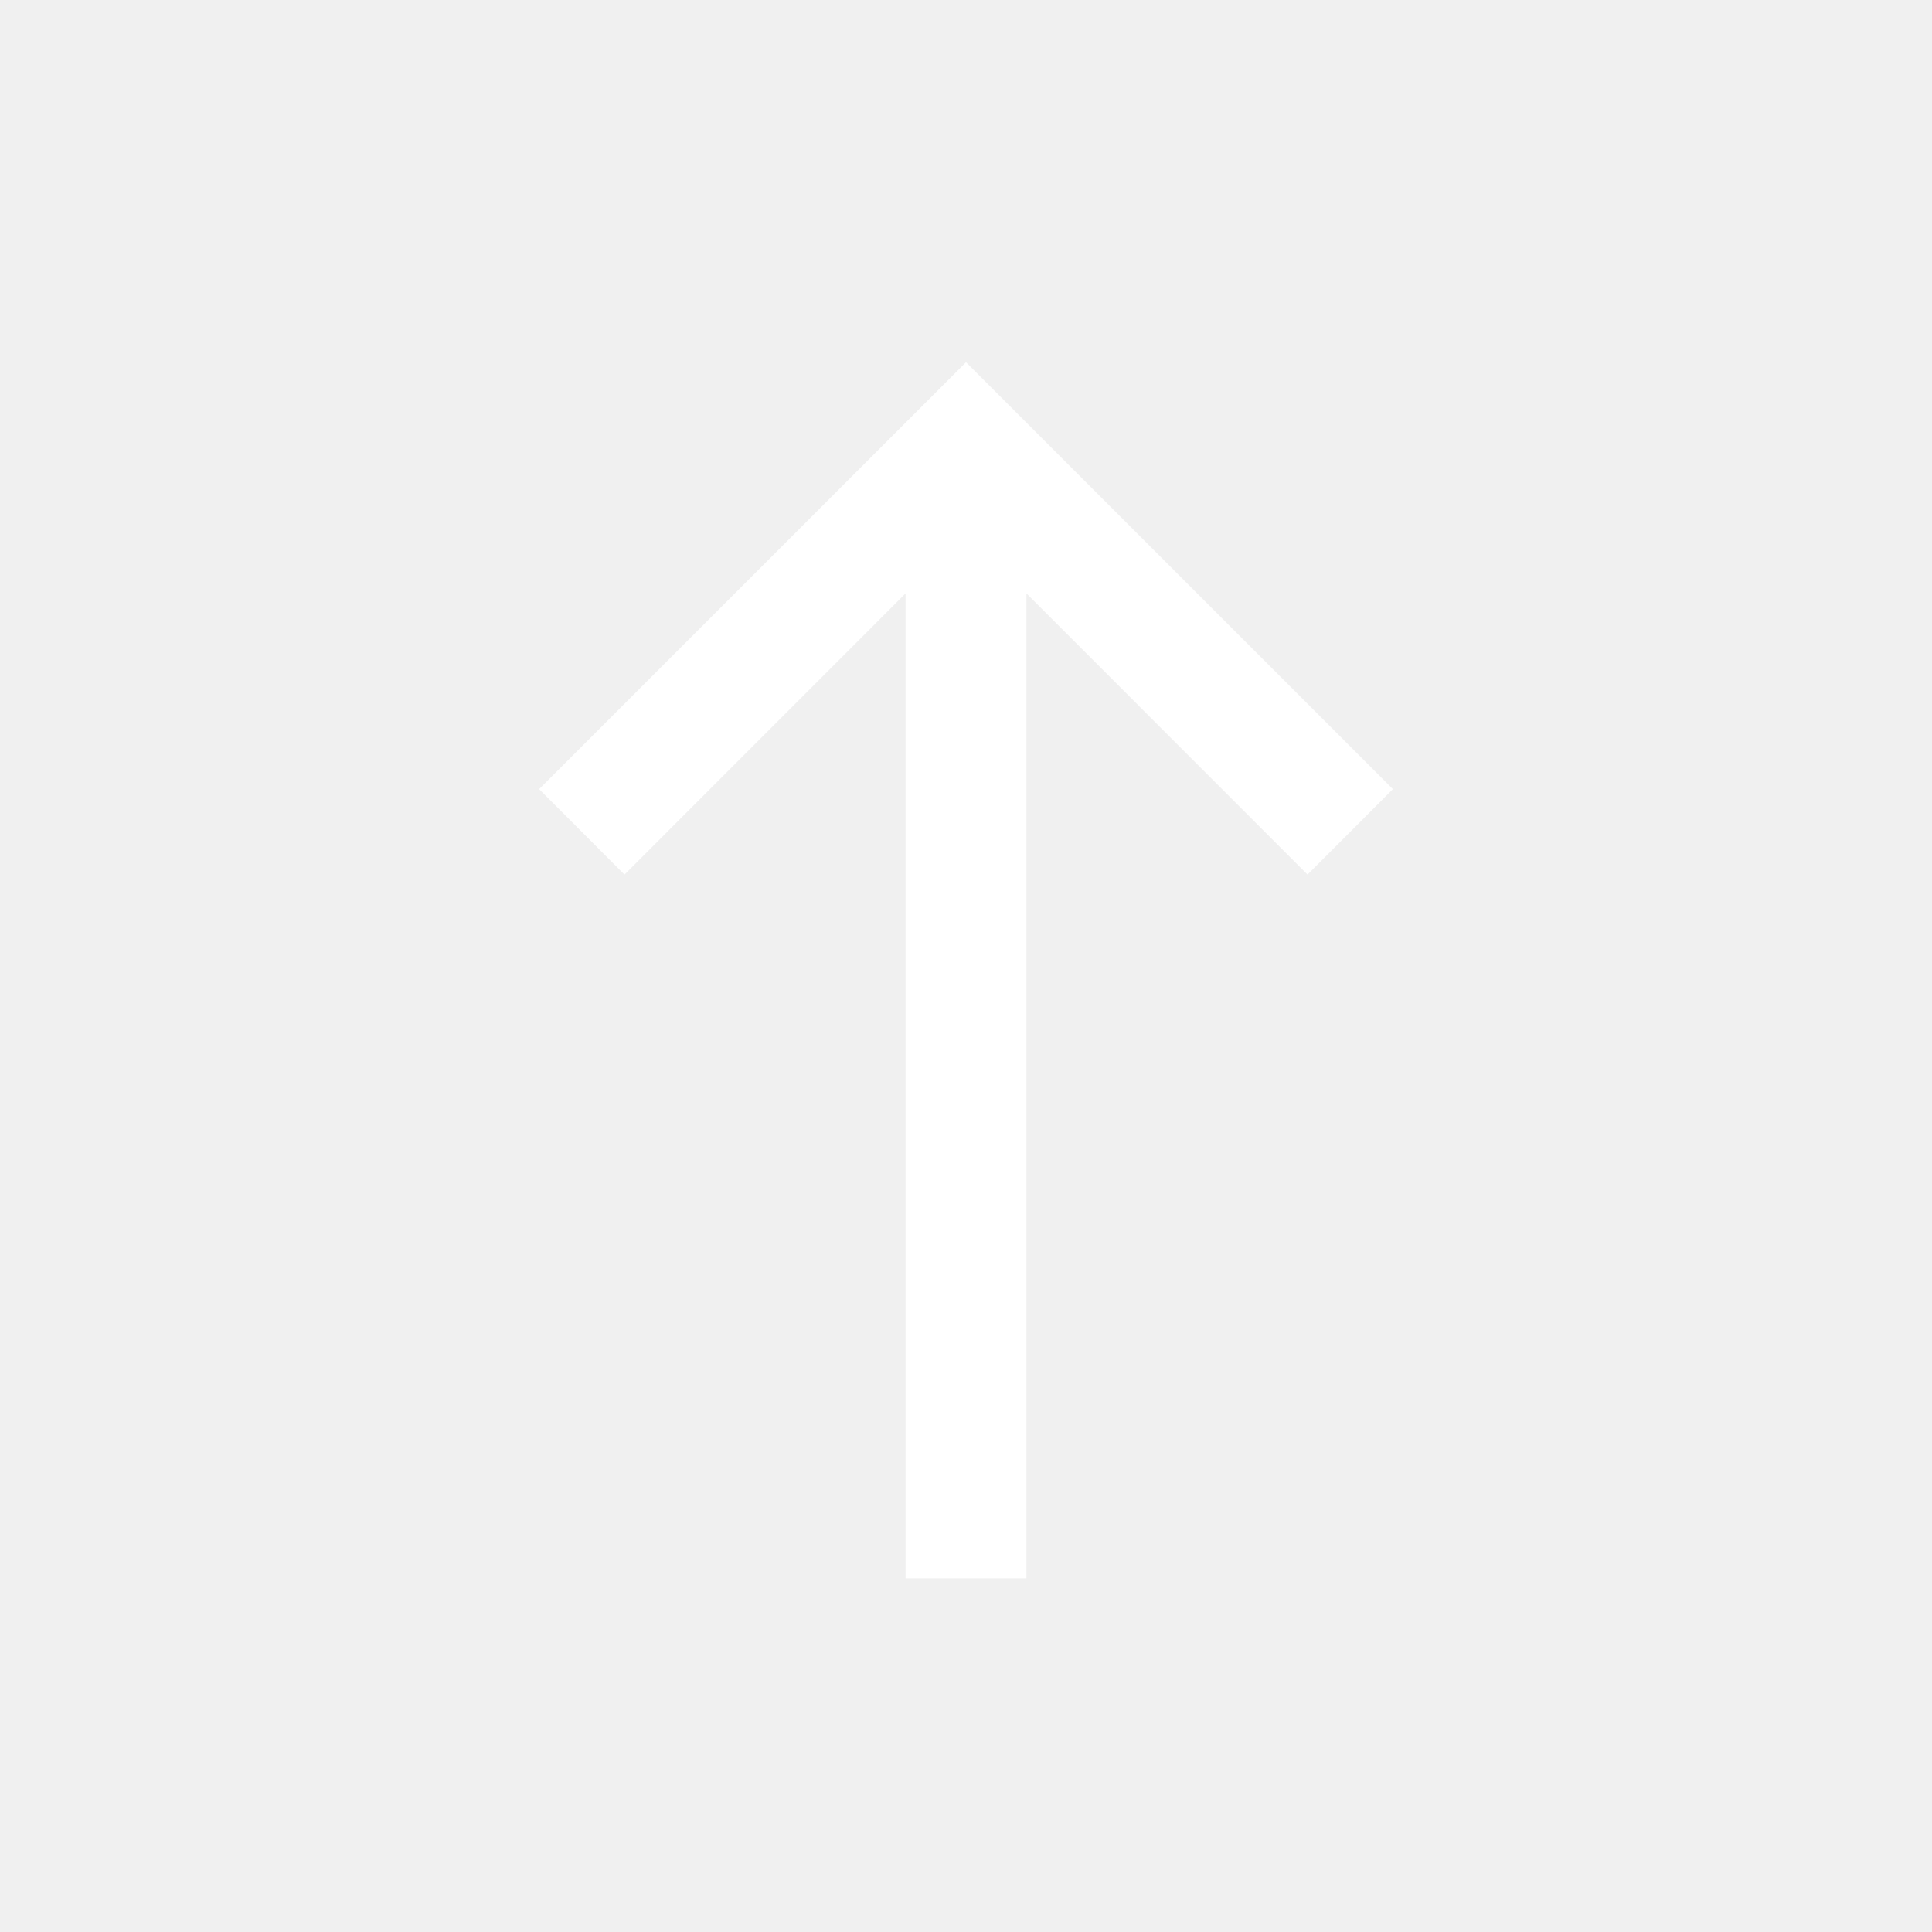
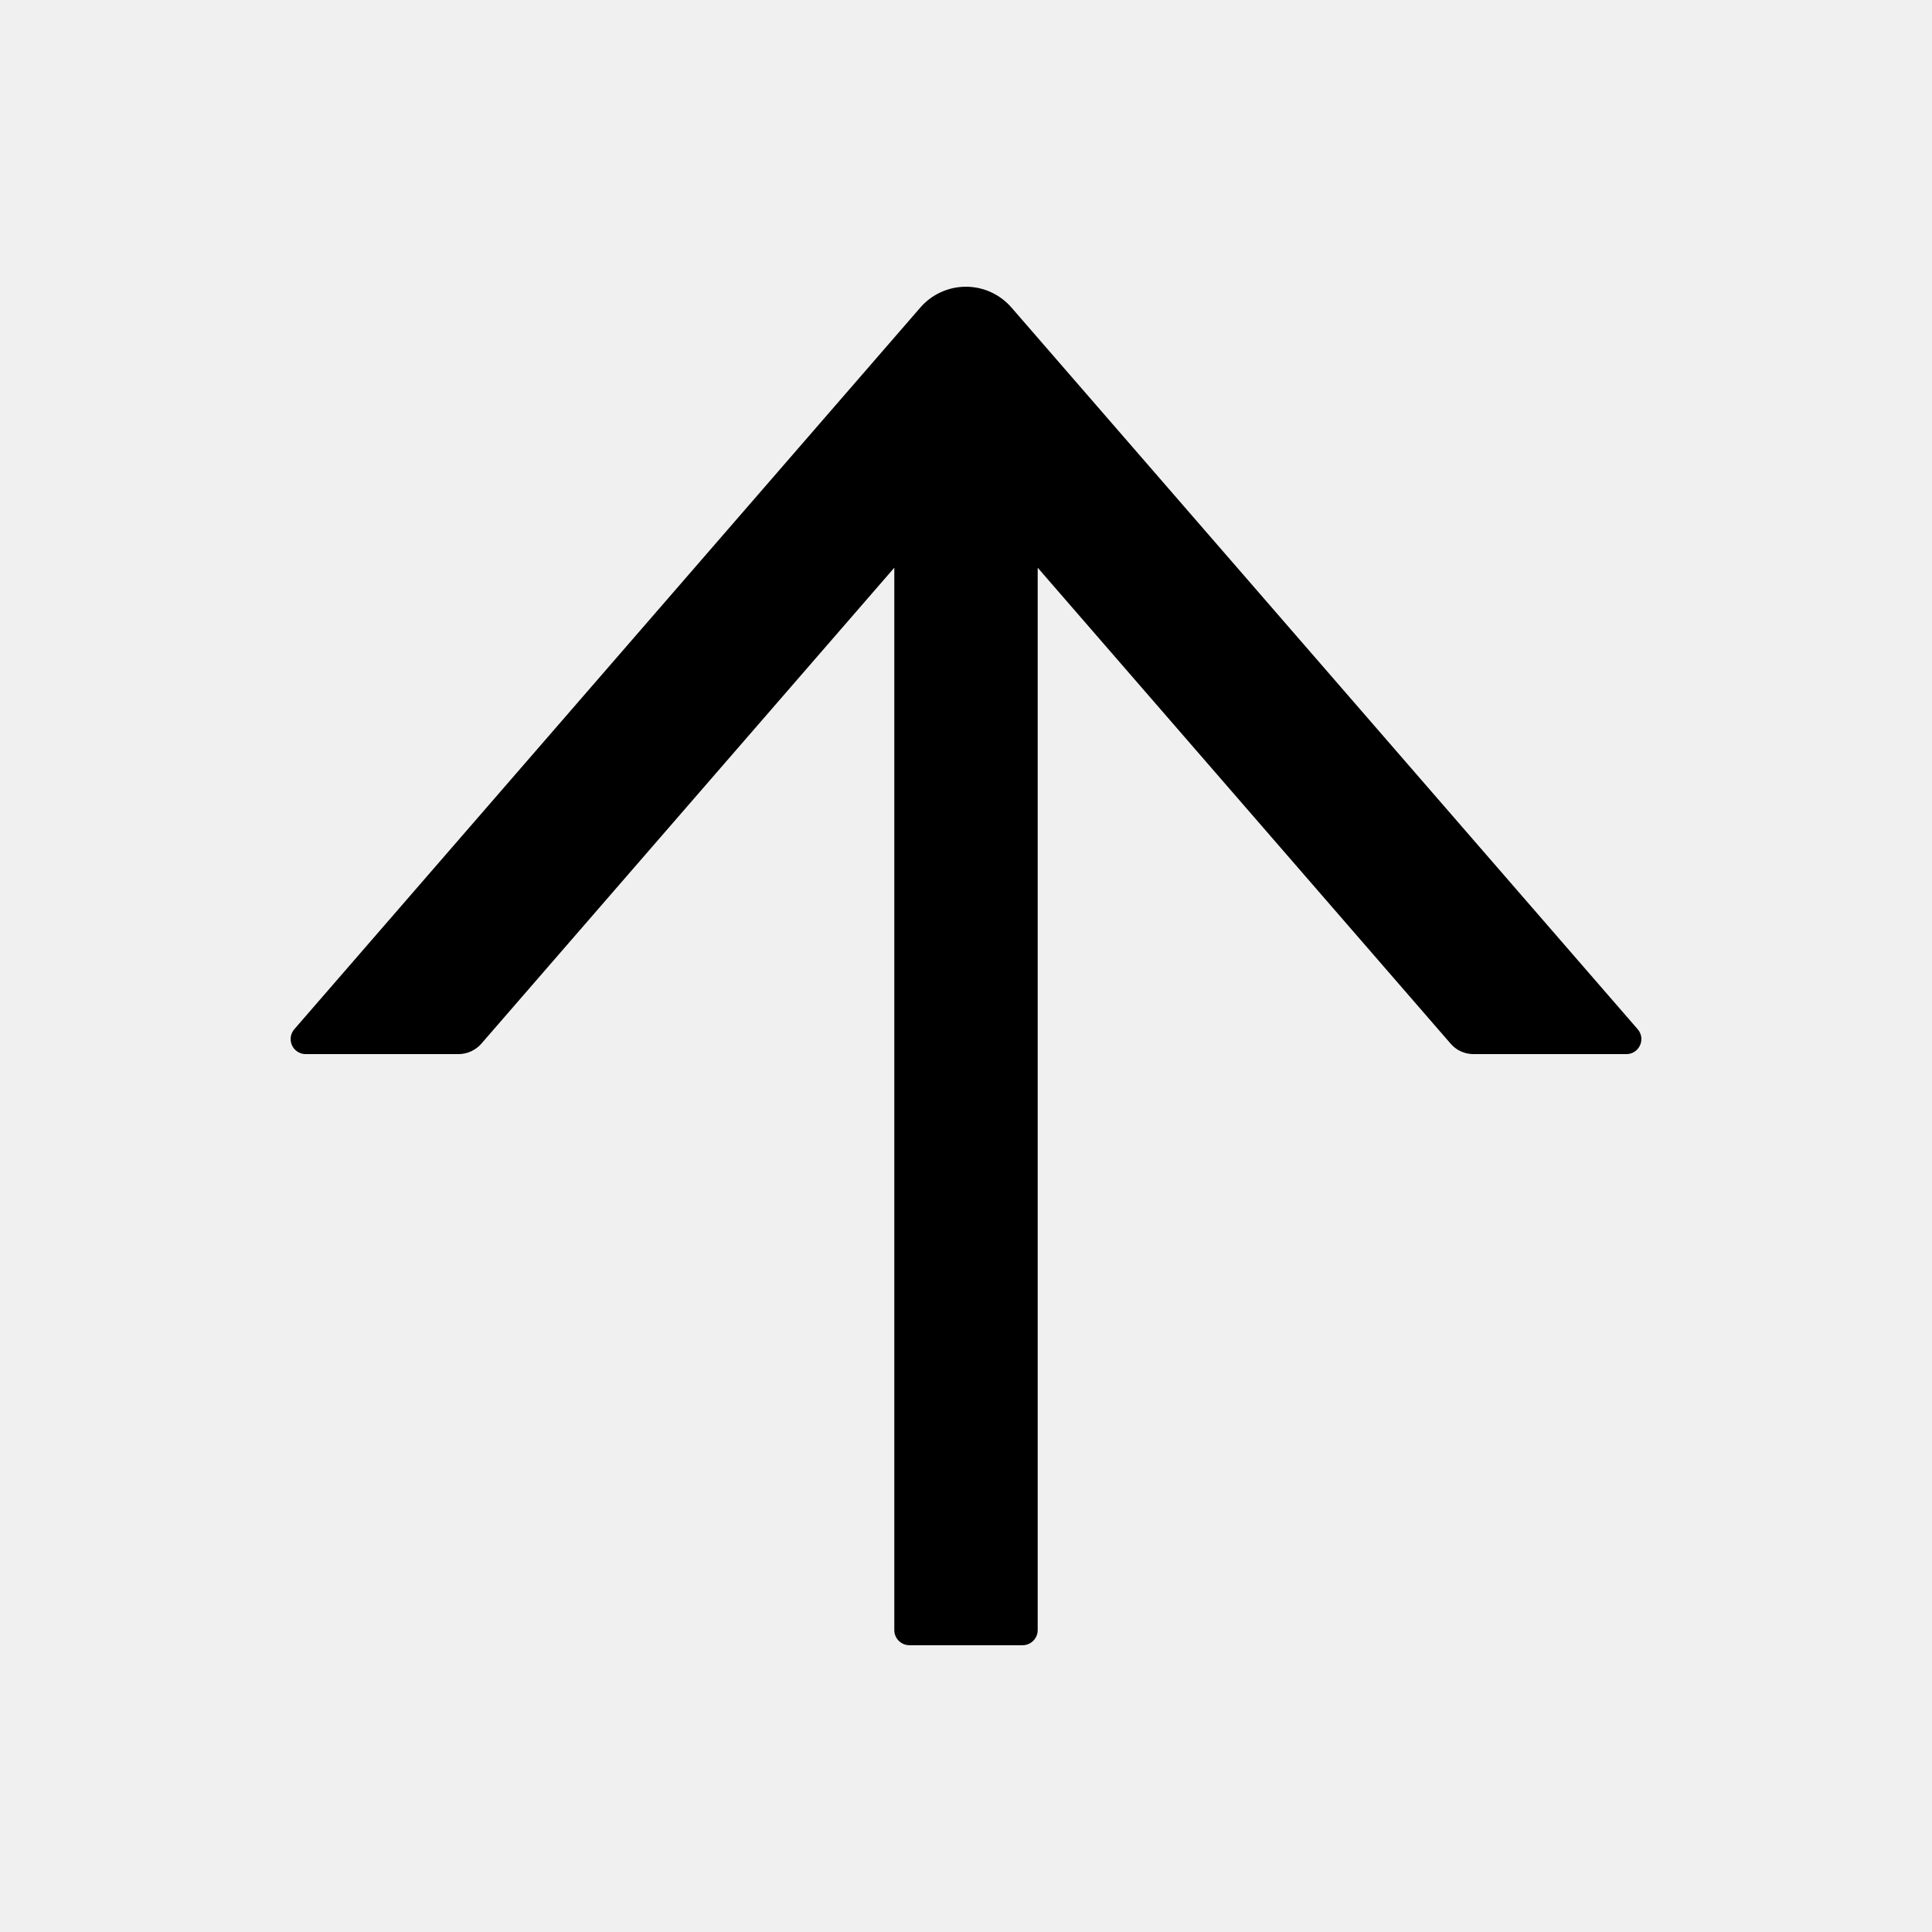
- <svg xmlns="http://www.w3.org/2000/svg" width="22" height="22" viewBox="0 0 22 22" fill="none">
-   <path d="M11.688 17.973L10.312 17.973L10.312 6.757L7.111 9.959L6.139 8.986L11 4.125L15.861 8.986L14.889 9.959L11.688 6.757L11.688 17.973Z" fill="white" />
+ <svg xmlns="http://www.w3.org/2000/svg" class="icon" viewBox="0 0 1024 1024">
+   <path d="M868 545.5L536.1 163a31.96 31.96 0 0 0-48.3 0L156 545.5a7.97 7.97 0 0 0 6 13.2h81c4.6 0 9-2 12.1-5.5L474 300.9V864c0 4.4 3.6 8 8 8h60c4.4 0 8-3.6 8-8V300.9l218.9 252.3c3 3.5 7.4 5.5 12.1 5.5h81c6.8 0 10.5-8 6-13.2z" />
</svg>
